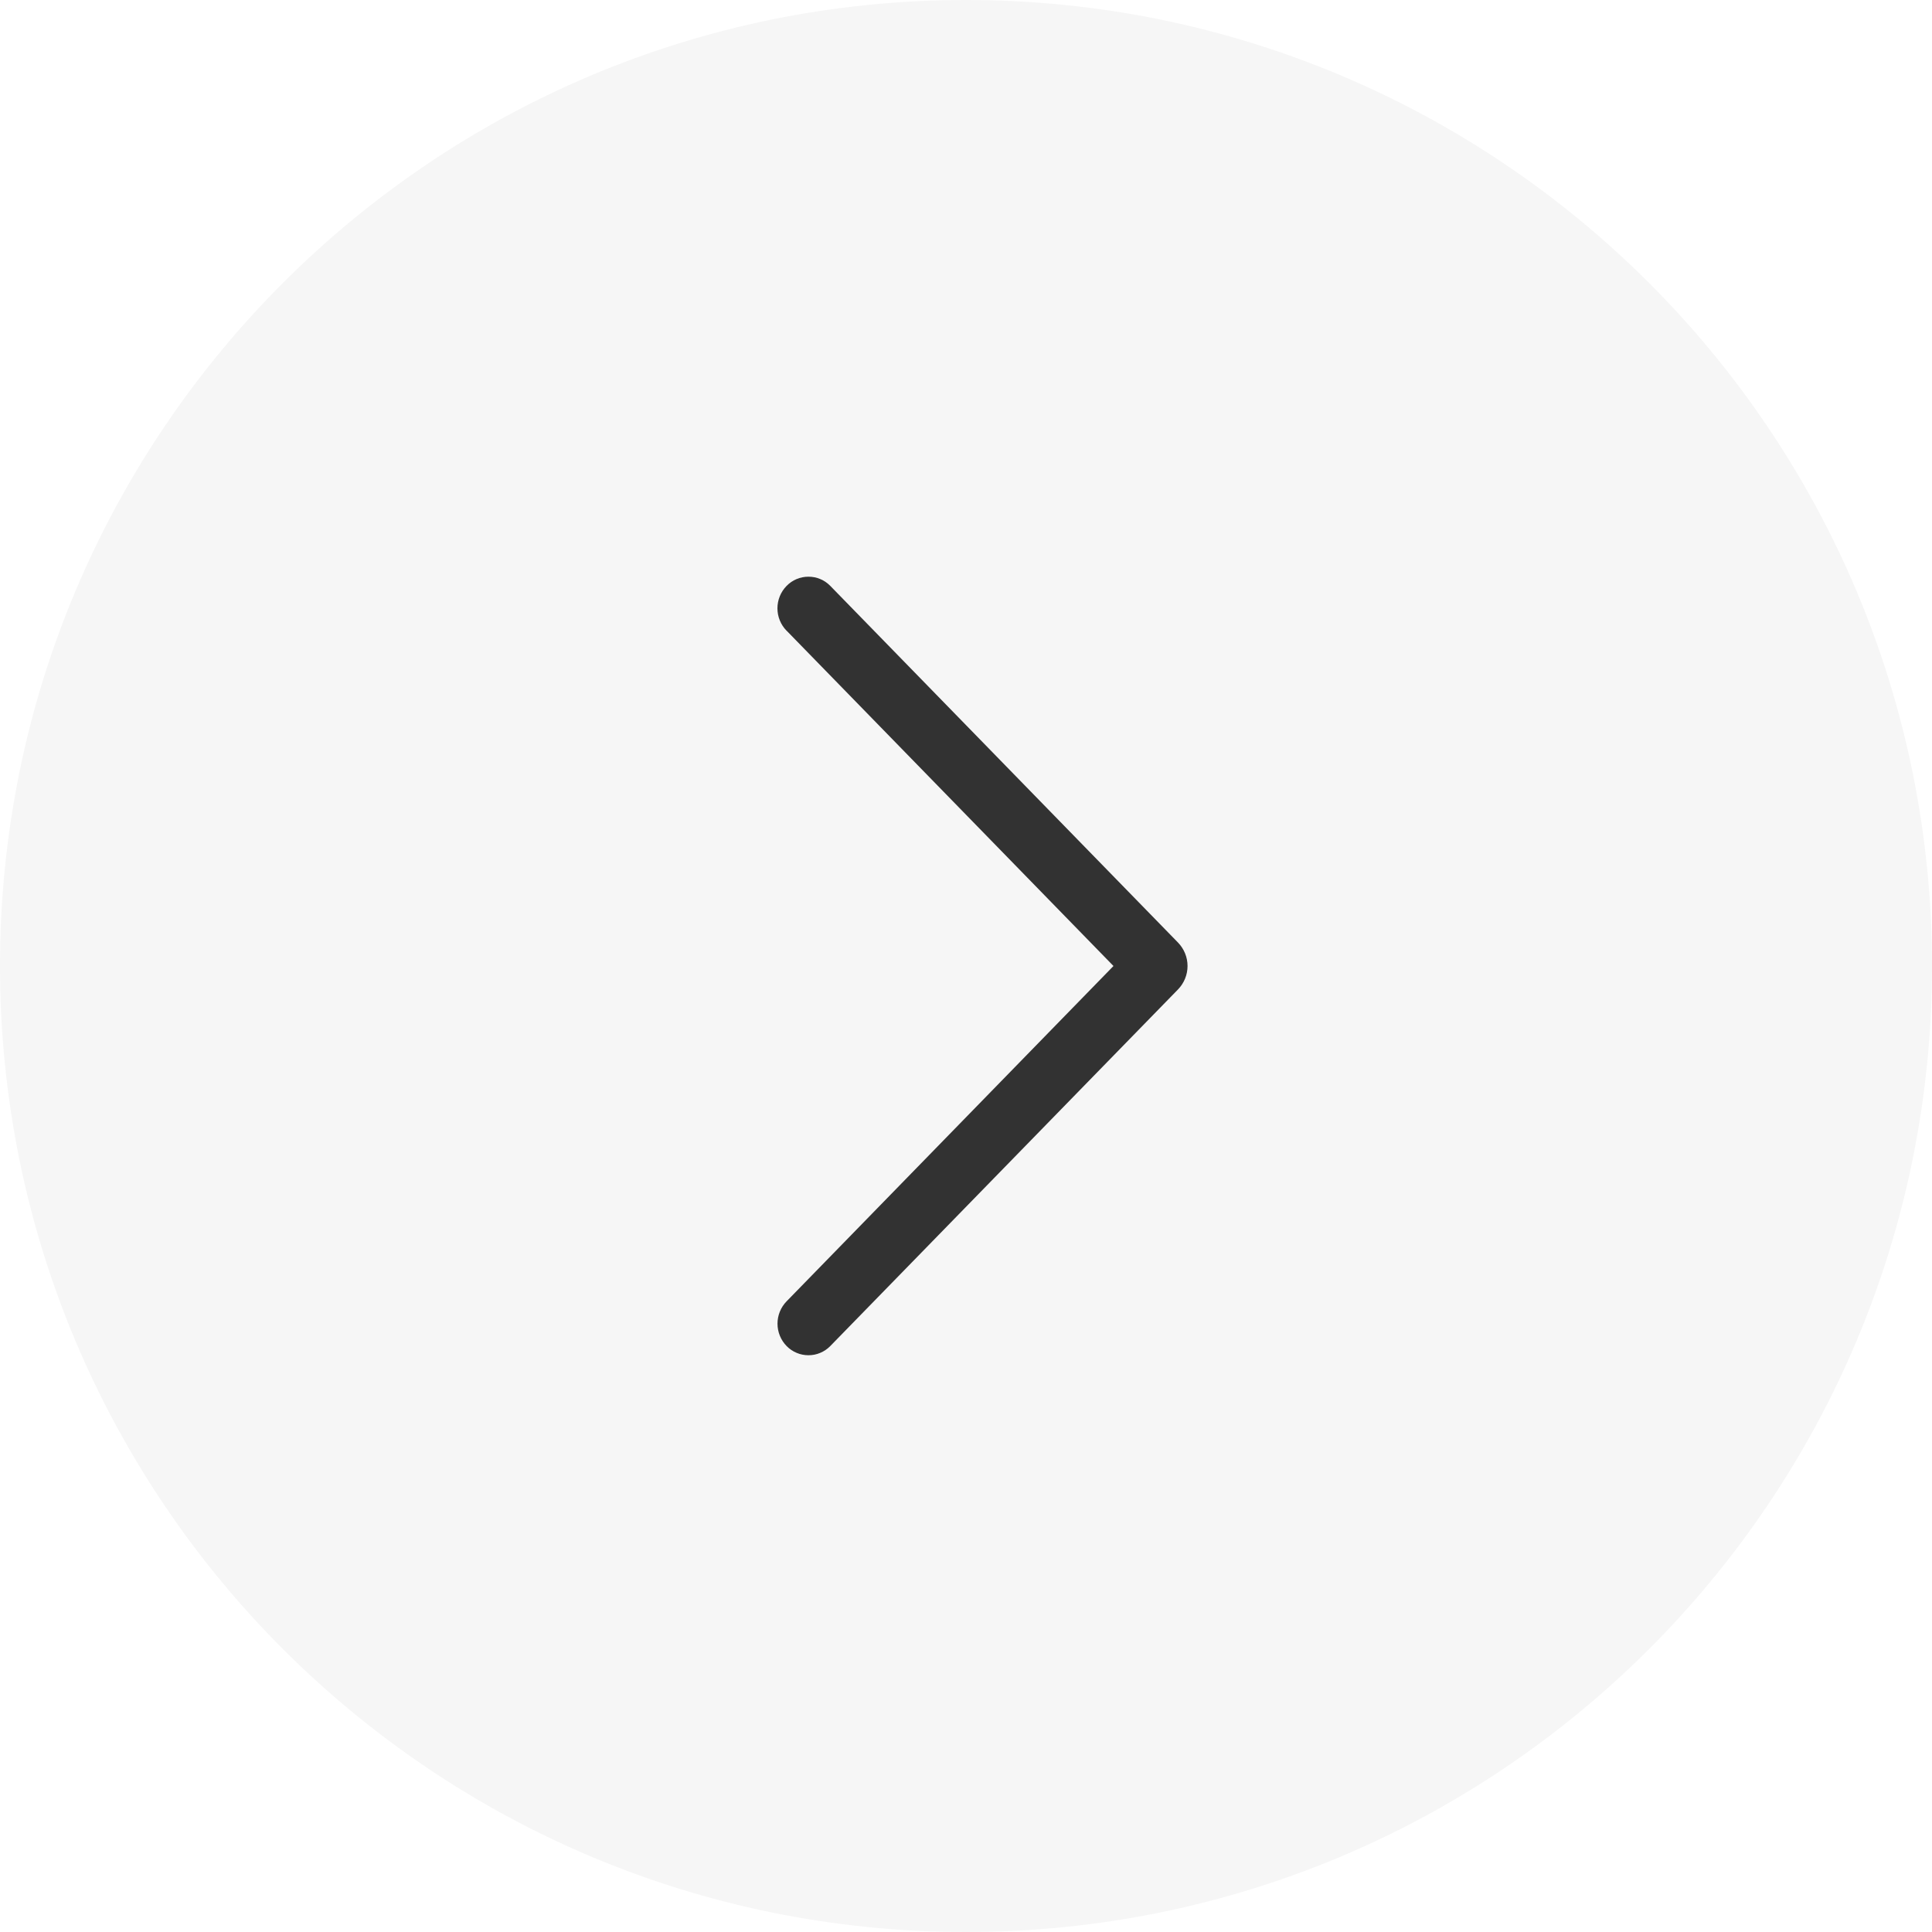
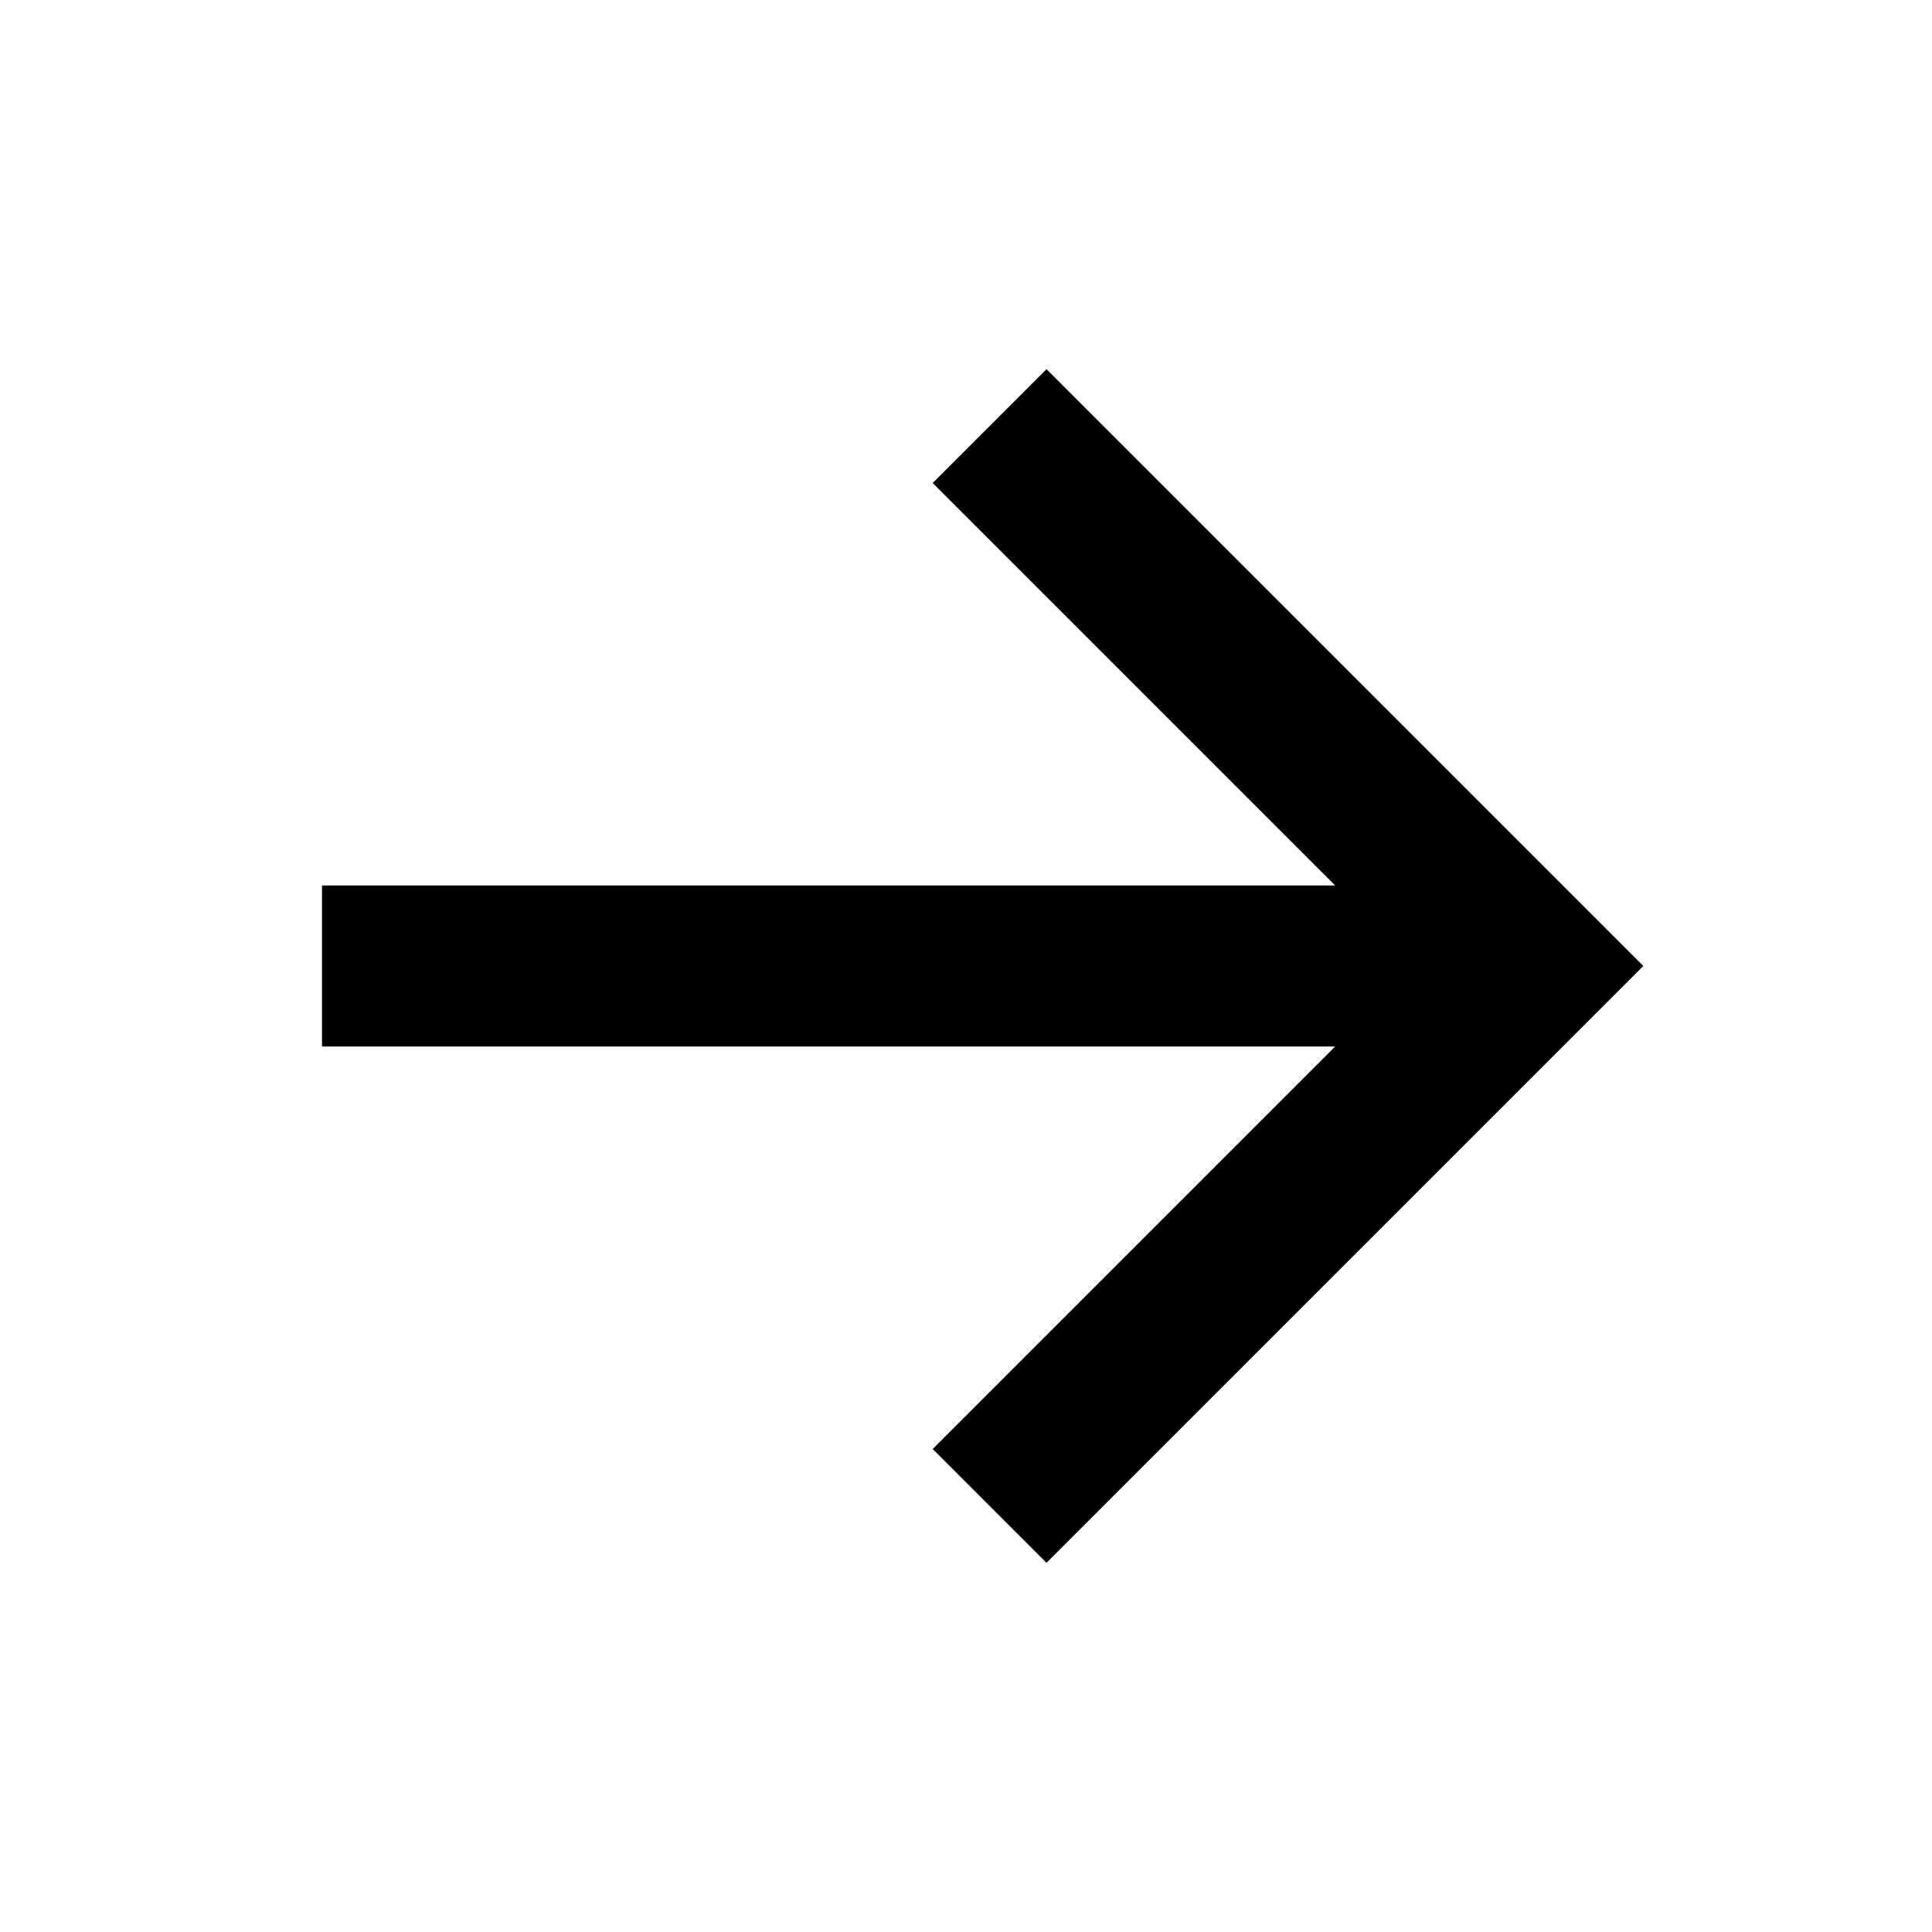
- <svg xmlns="http://www.w3.org/2000/svg" width="30" height="30" viewBox="0 0 30 30" fill="none">
-   <circle cx="15" cy="15" r="15" fill="#F6F6F6" />
-   <path d="M12.215 9.794L17.29 15L12.215 20.206C12.124 20.299 12.073 20.424 12.073 20.554C12.073 20.684 12.124 20.809 12.215 20.902C12.259 20.947 12.312 20.983 12.37 21.007C12.428 21.032 12.491 21.044 12.554 21.044C12.617 21.044 12.679 21.032 12.737 21.007C12.795 20.983 12.848 20.947 12.892 20.902L18.292 15.364C18.387 15.266 18.44 15.136 18.44 15C18.44 14.864 18.387 14.734 18.292 14.636L12.893 9.098C12.849 9.053 12.796 9.016 12.738 8.992C12.68 8.967 12.617 8.955 12.554 8.955C12.49 8.955 12.428 8.967 12.369 8.992C12.311 9.016 12.258 9.053 12.214 9.098C12.123 9.191 12.072 9.316 12.072 9.446C12.072 9.576 12.123 9.701 12.214 9.794H12.215Z" fill="#323232" />
+ <svg xmlns="http://www.w3.org/2000/svg" width="24" height="24" viewBox="0 0 24 24" fill="none">
+   <path d="M13 4.586L20.414 12L13 19.414L11.586 18L16.586 13H4V11H16.586L11.586 6L13 4.586Z" fill="black" />
</svg>
